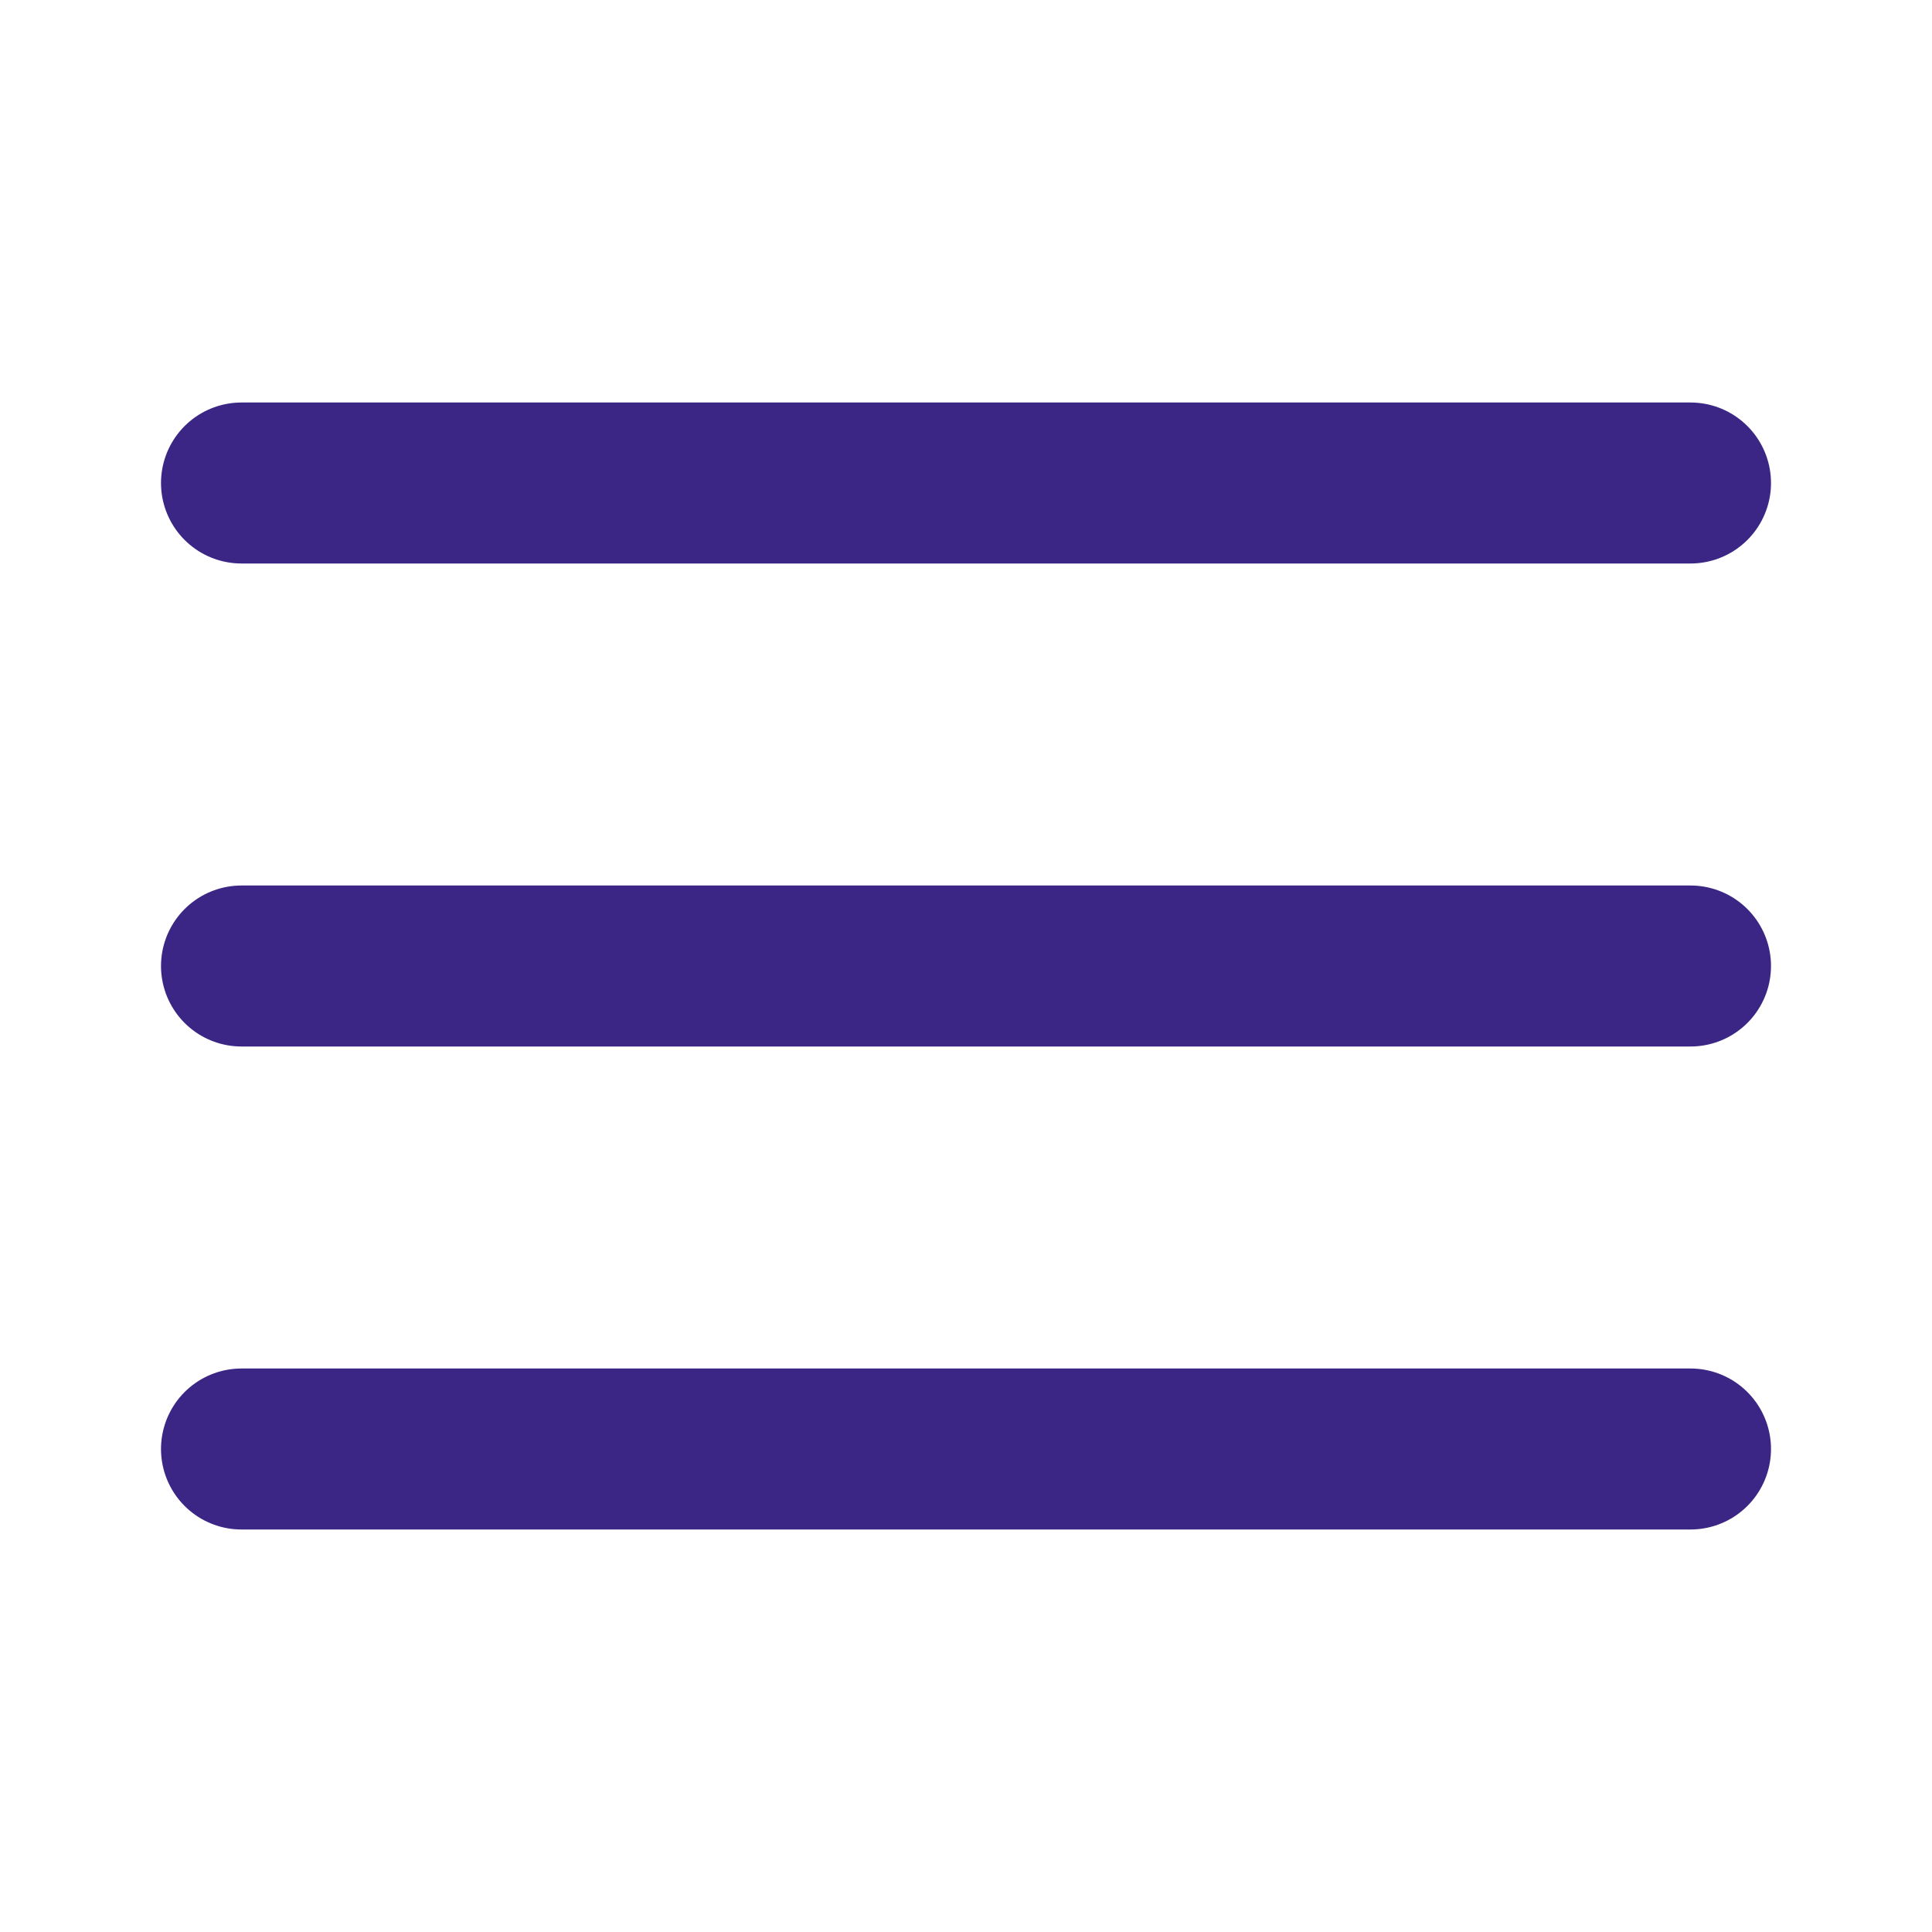
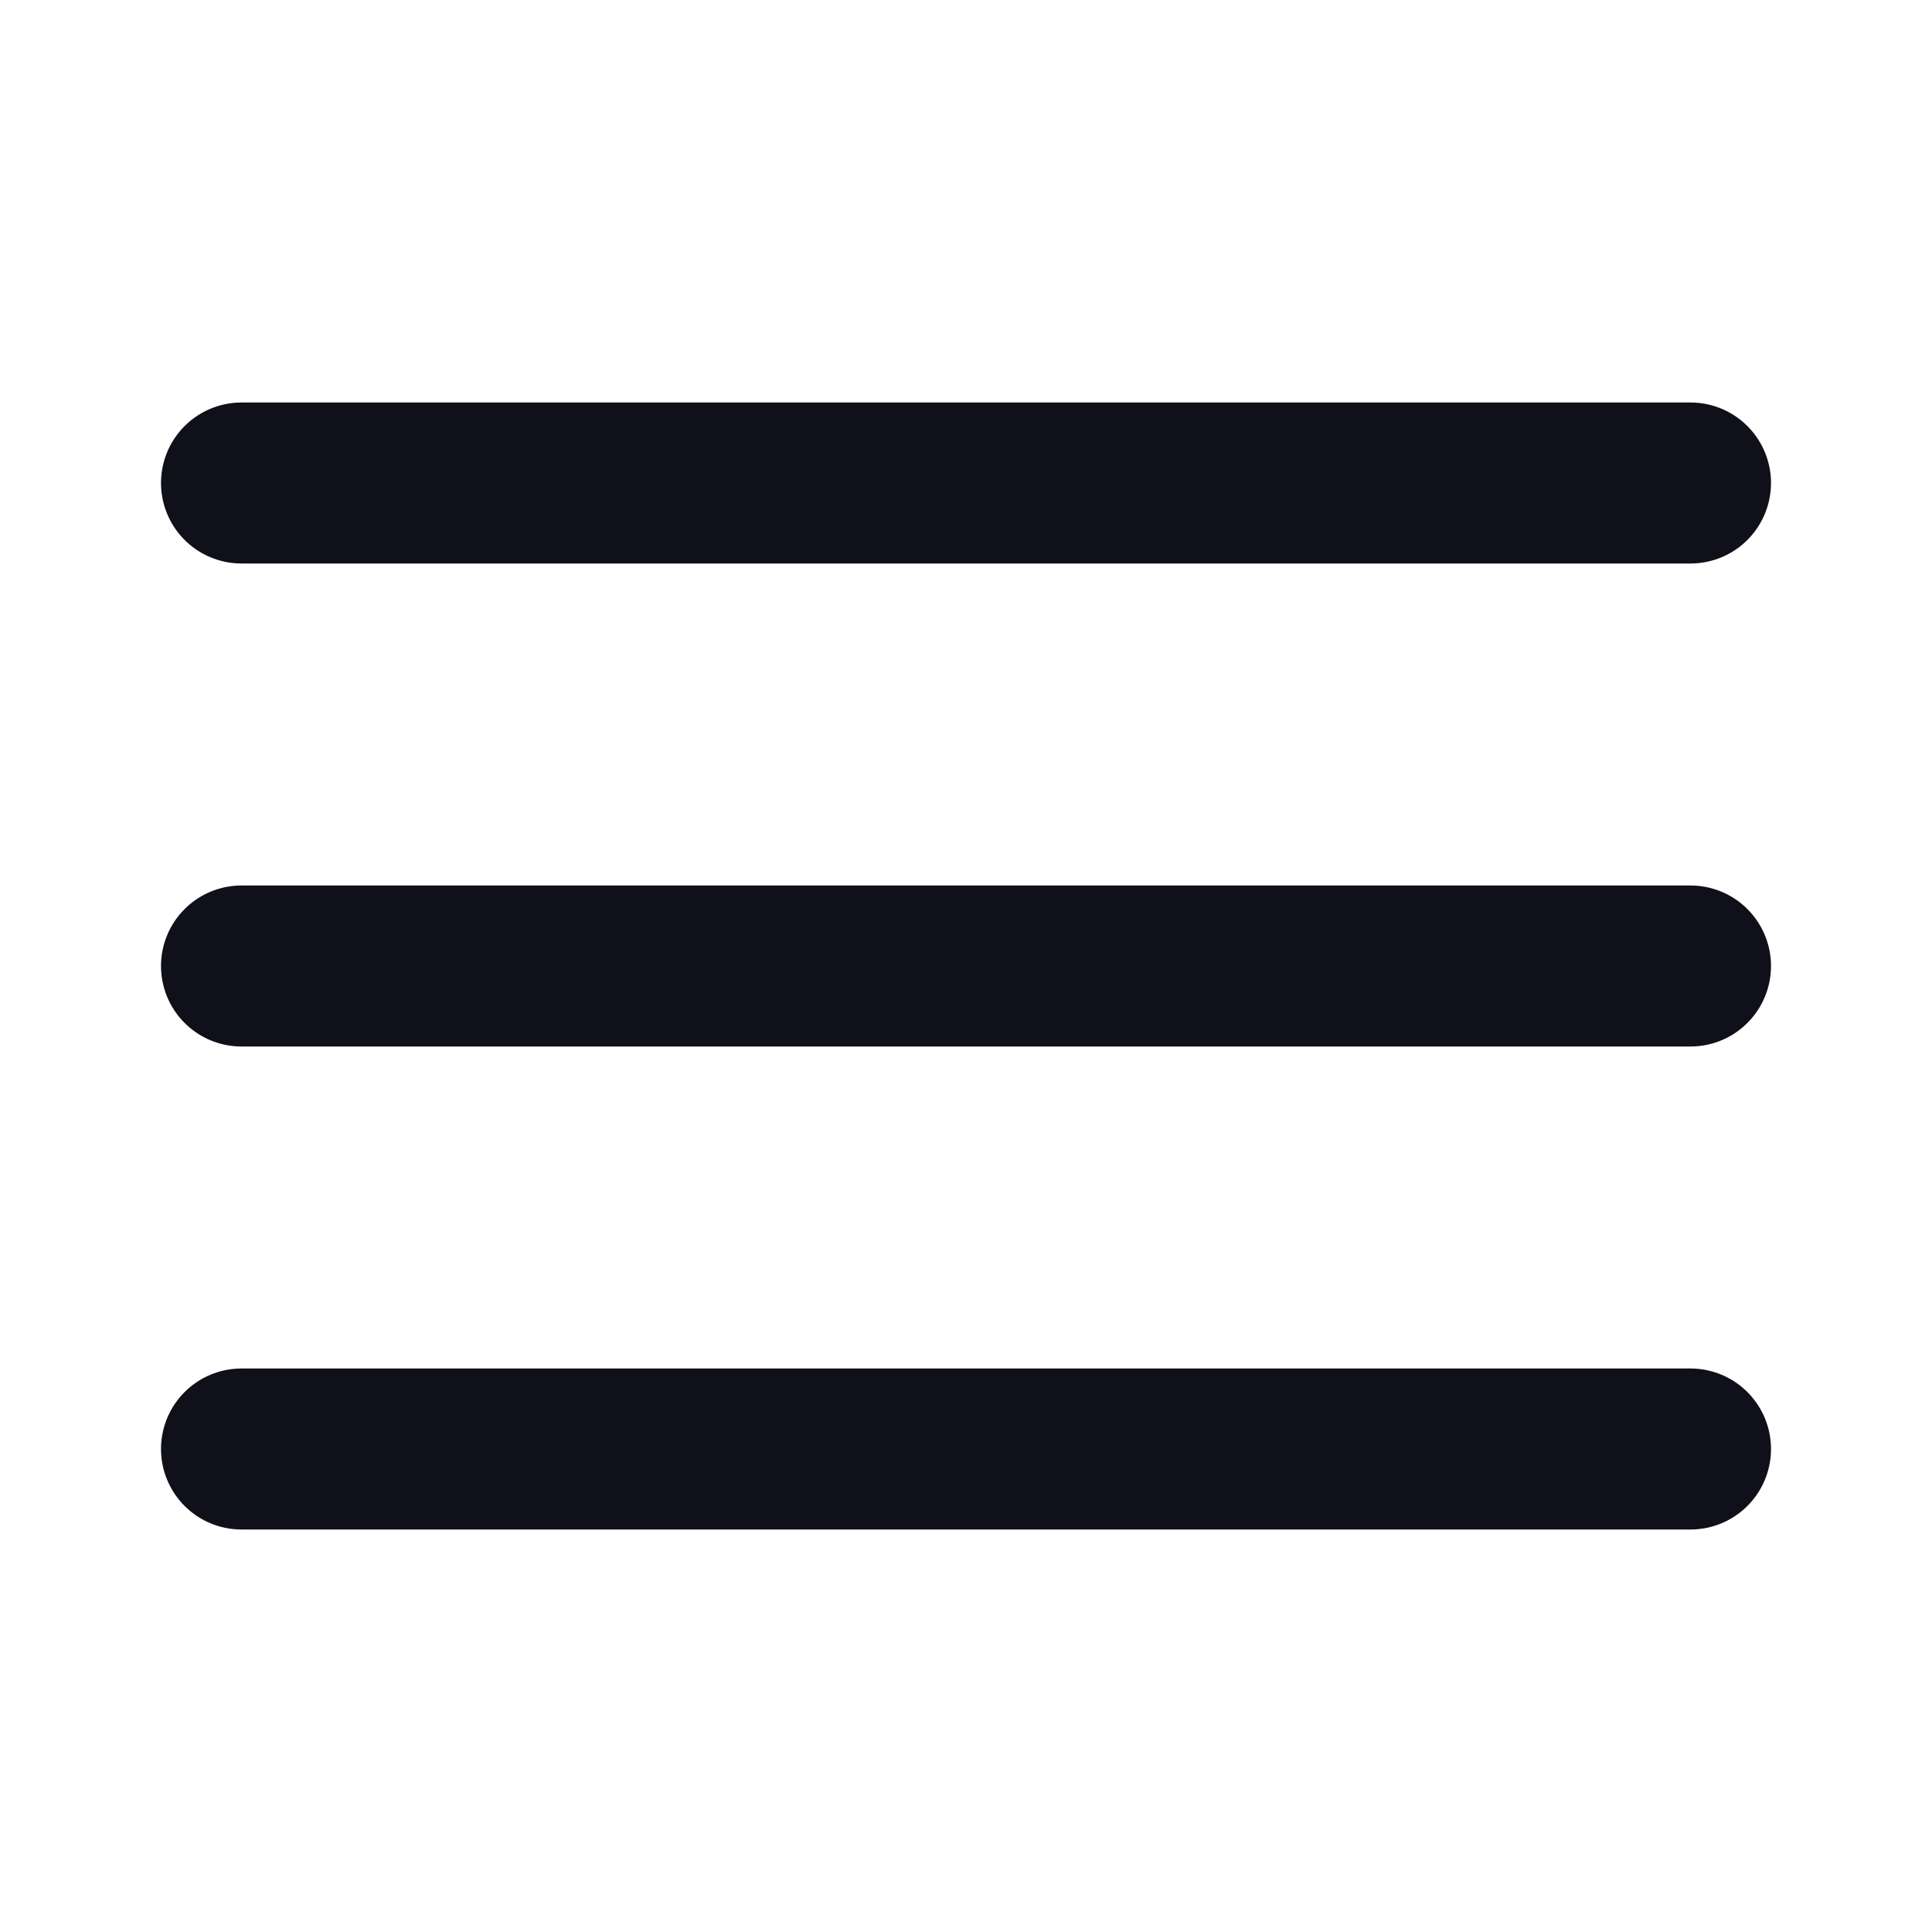
- <svg xmlns="http://www.w3.org/2000/svg" width="24" height="24" viewBox="0 0 24 24" fill="none" stroke="#3b2685" stroke-width="2" stroke-linecap="round" stroke-linejoin="round" class="feather feather-menu">
+ <svg xmlns="http://www.w3.org/2000/svg" width="24" height="24" viewBox="0 0 24 24" fill="none" stroke="#0F1019" stroke-width="2" stroke-linecap="round" stroke-linejoin="round" class="feather feather-menu">
  <line x1="3" y1="12" x2="21" y2="12" />
  <line x1="3" y1="6" x2="21" y2="6" />
  <line x1="3" y1="18" x2="21" y2="18" />
</svg>
